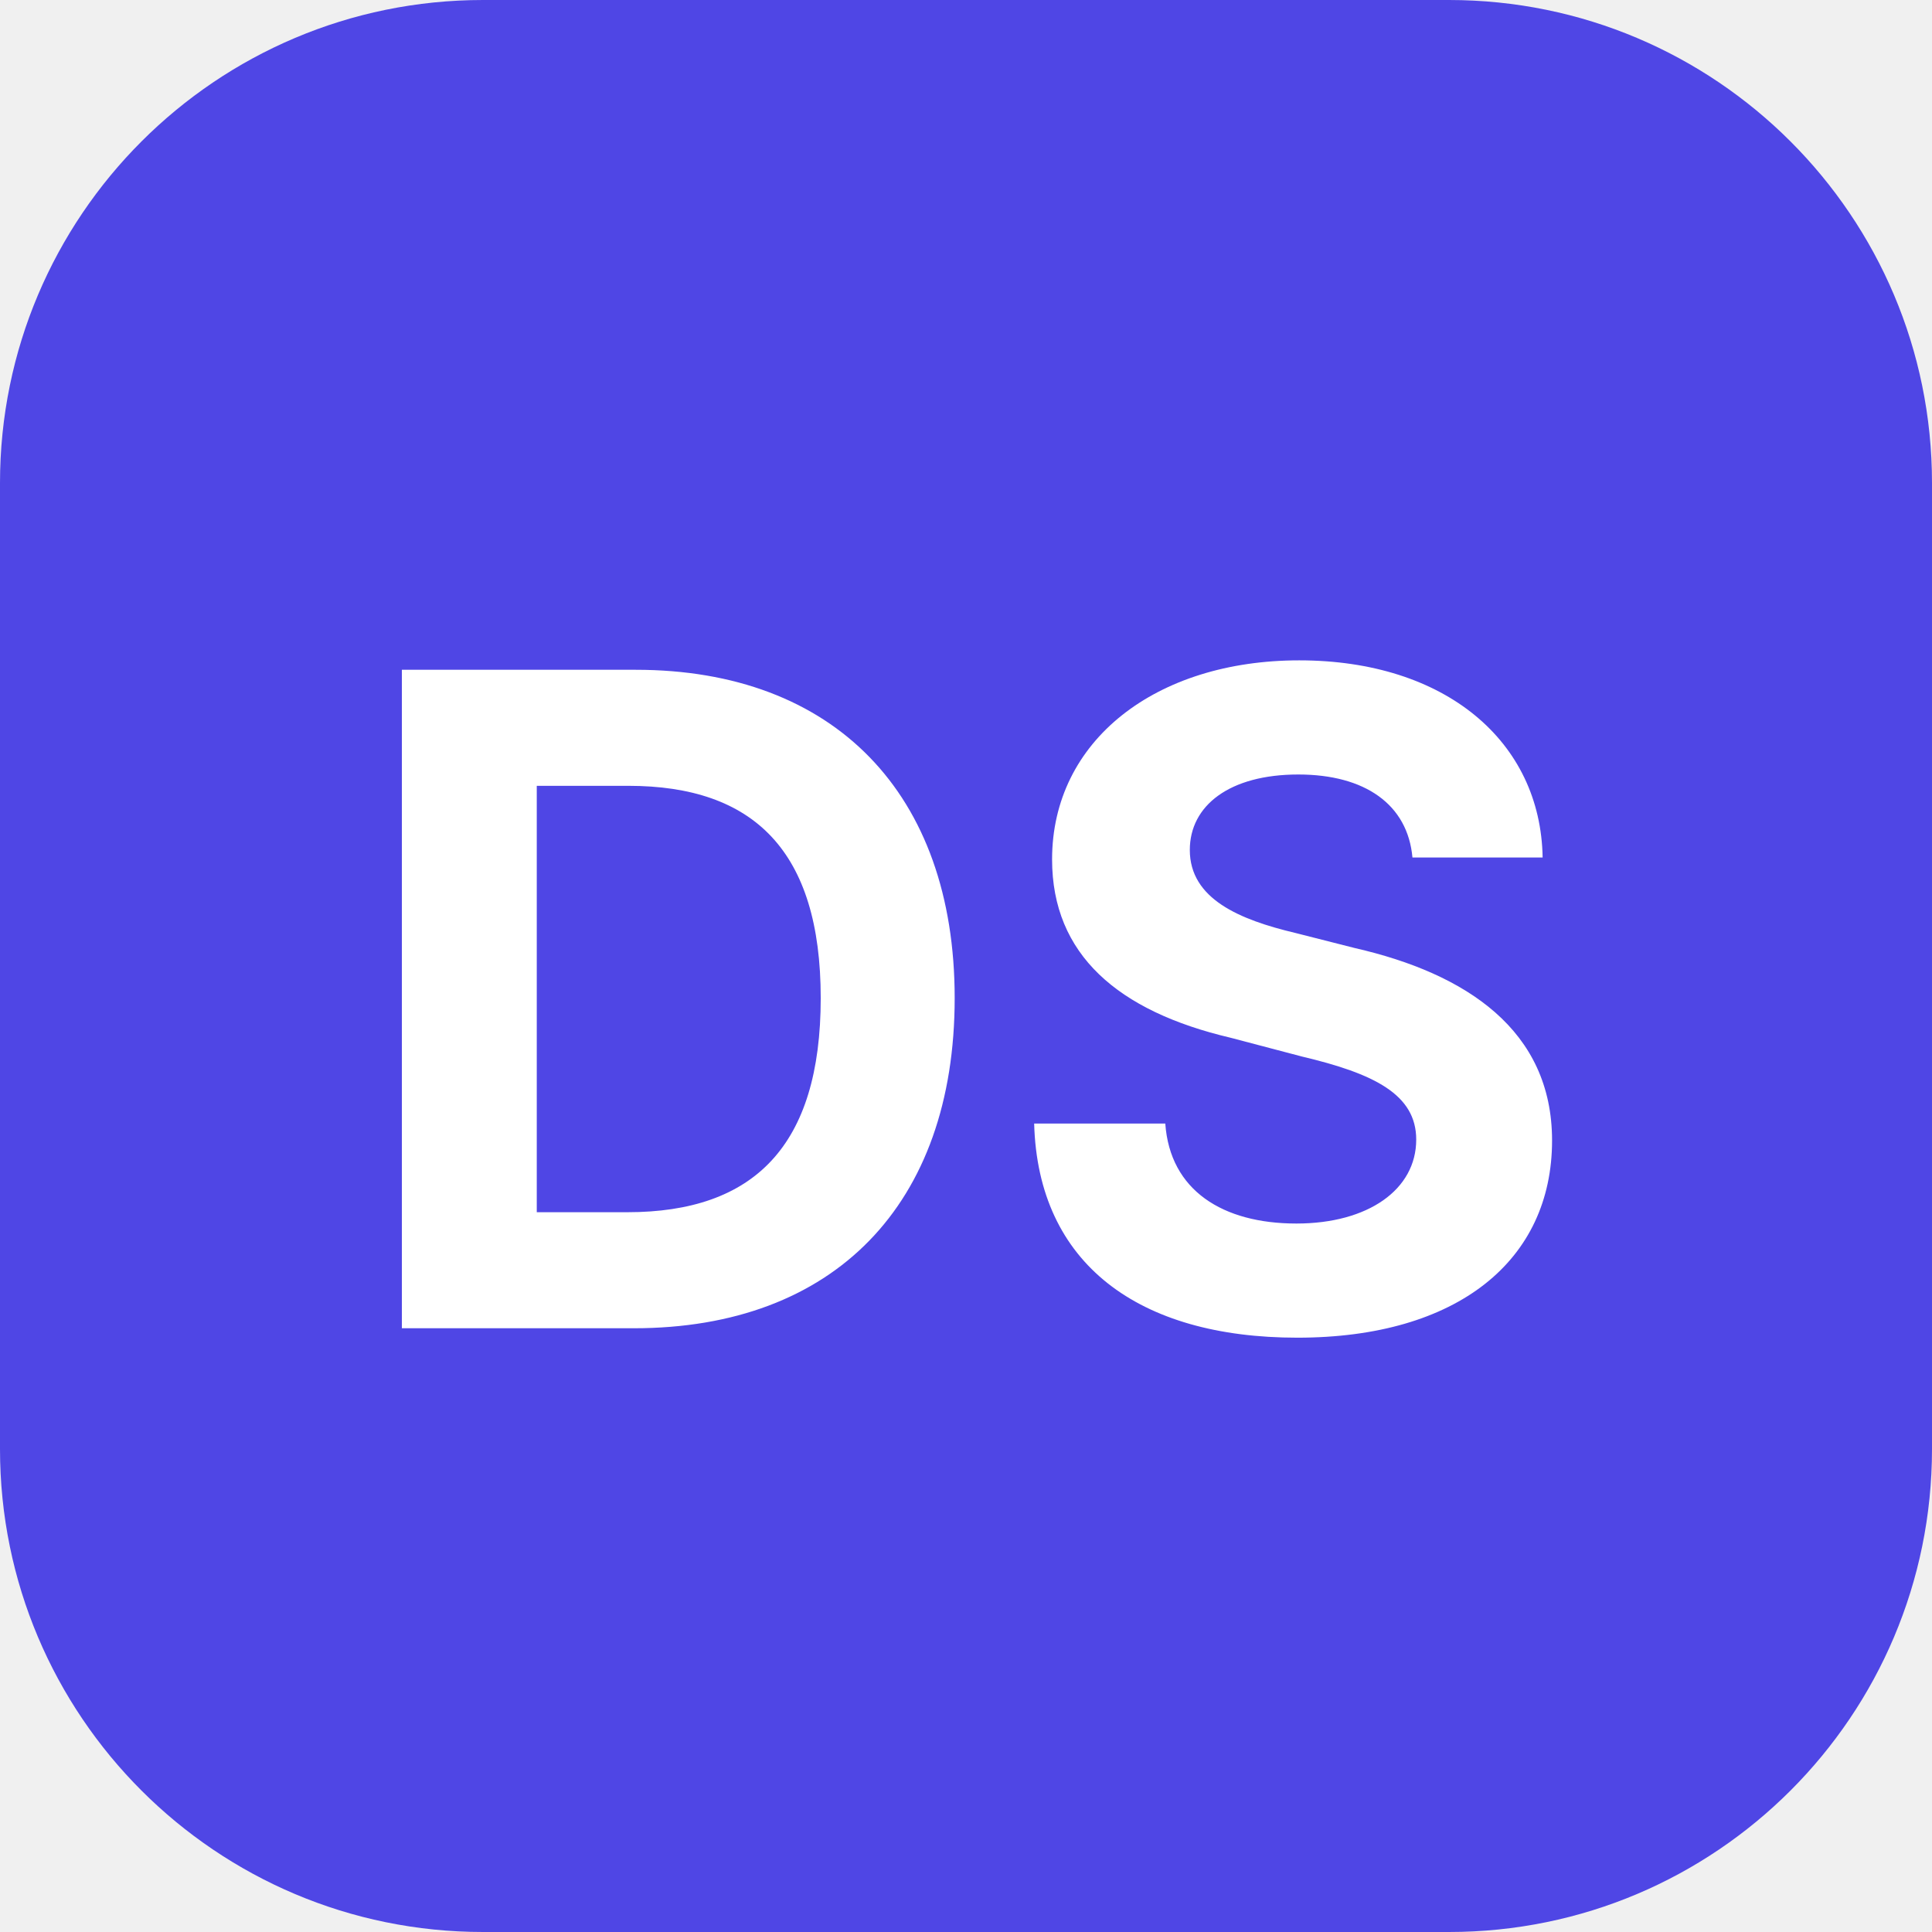
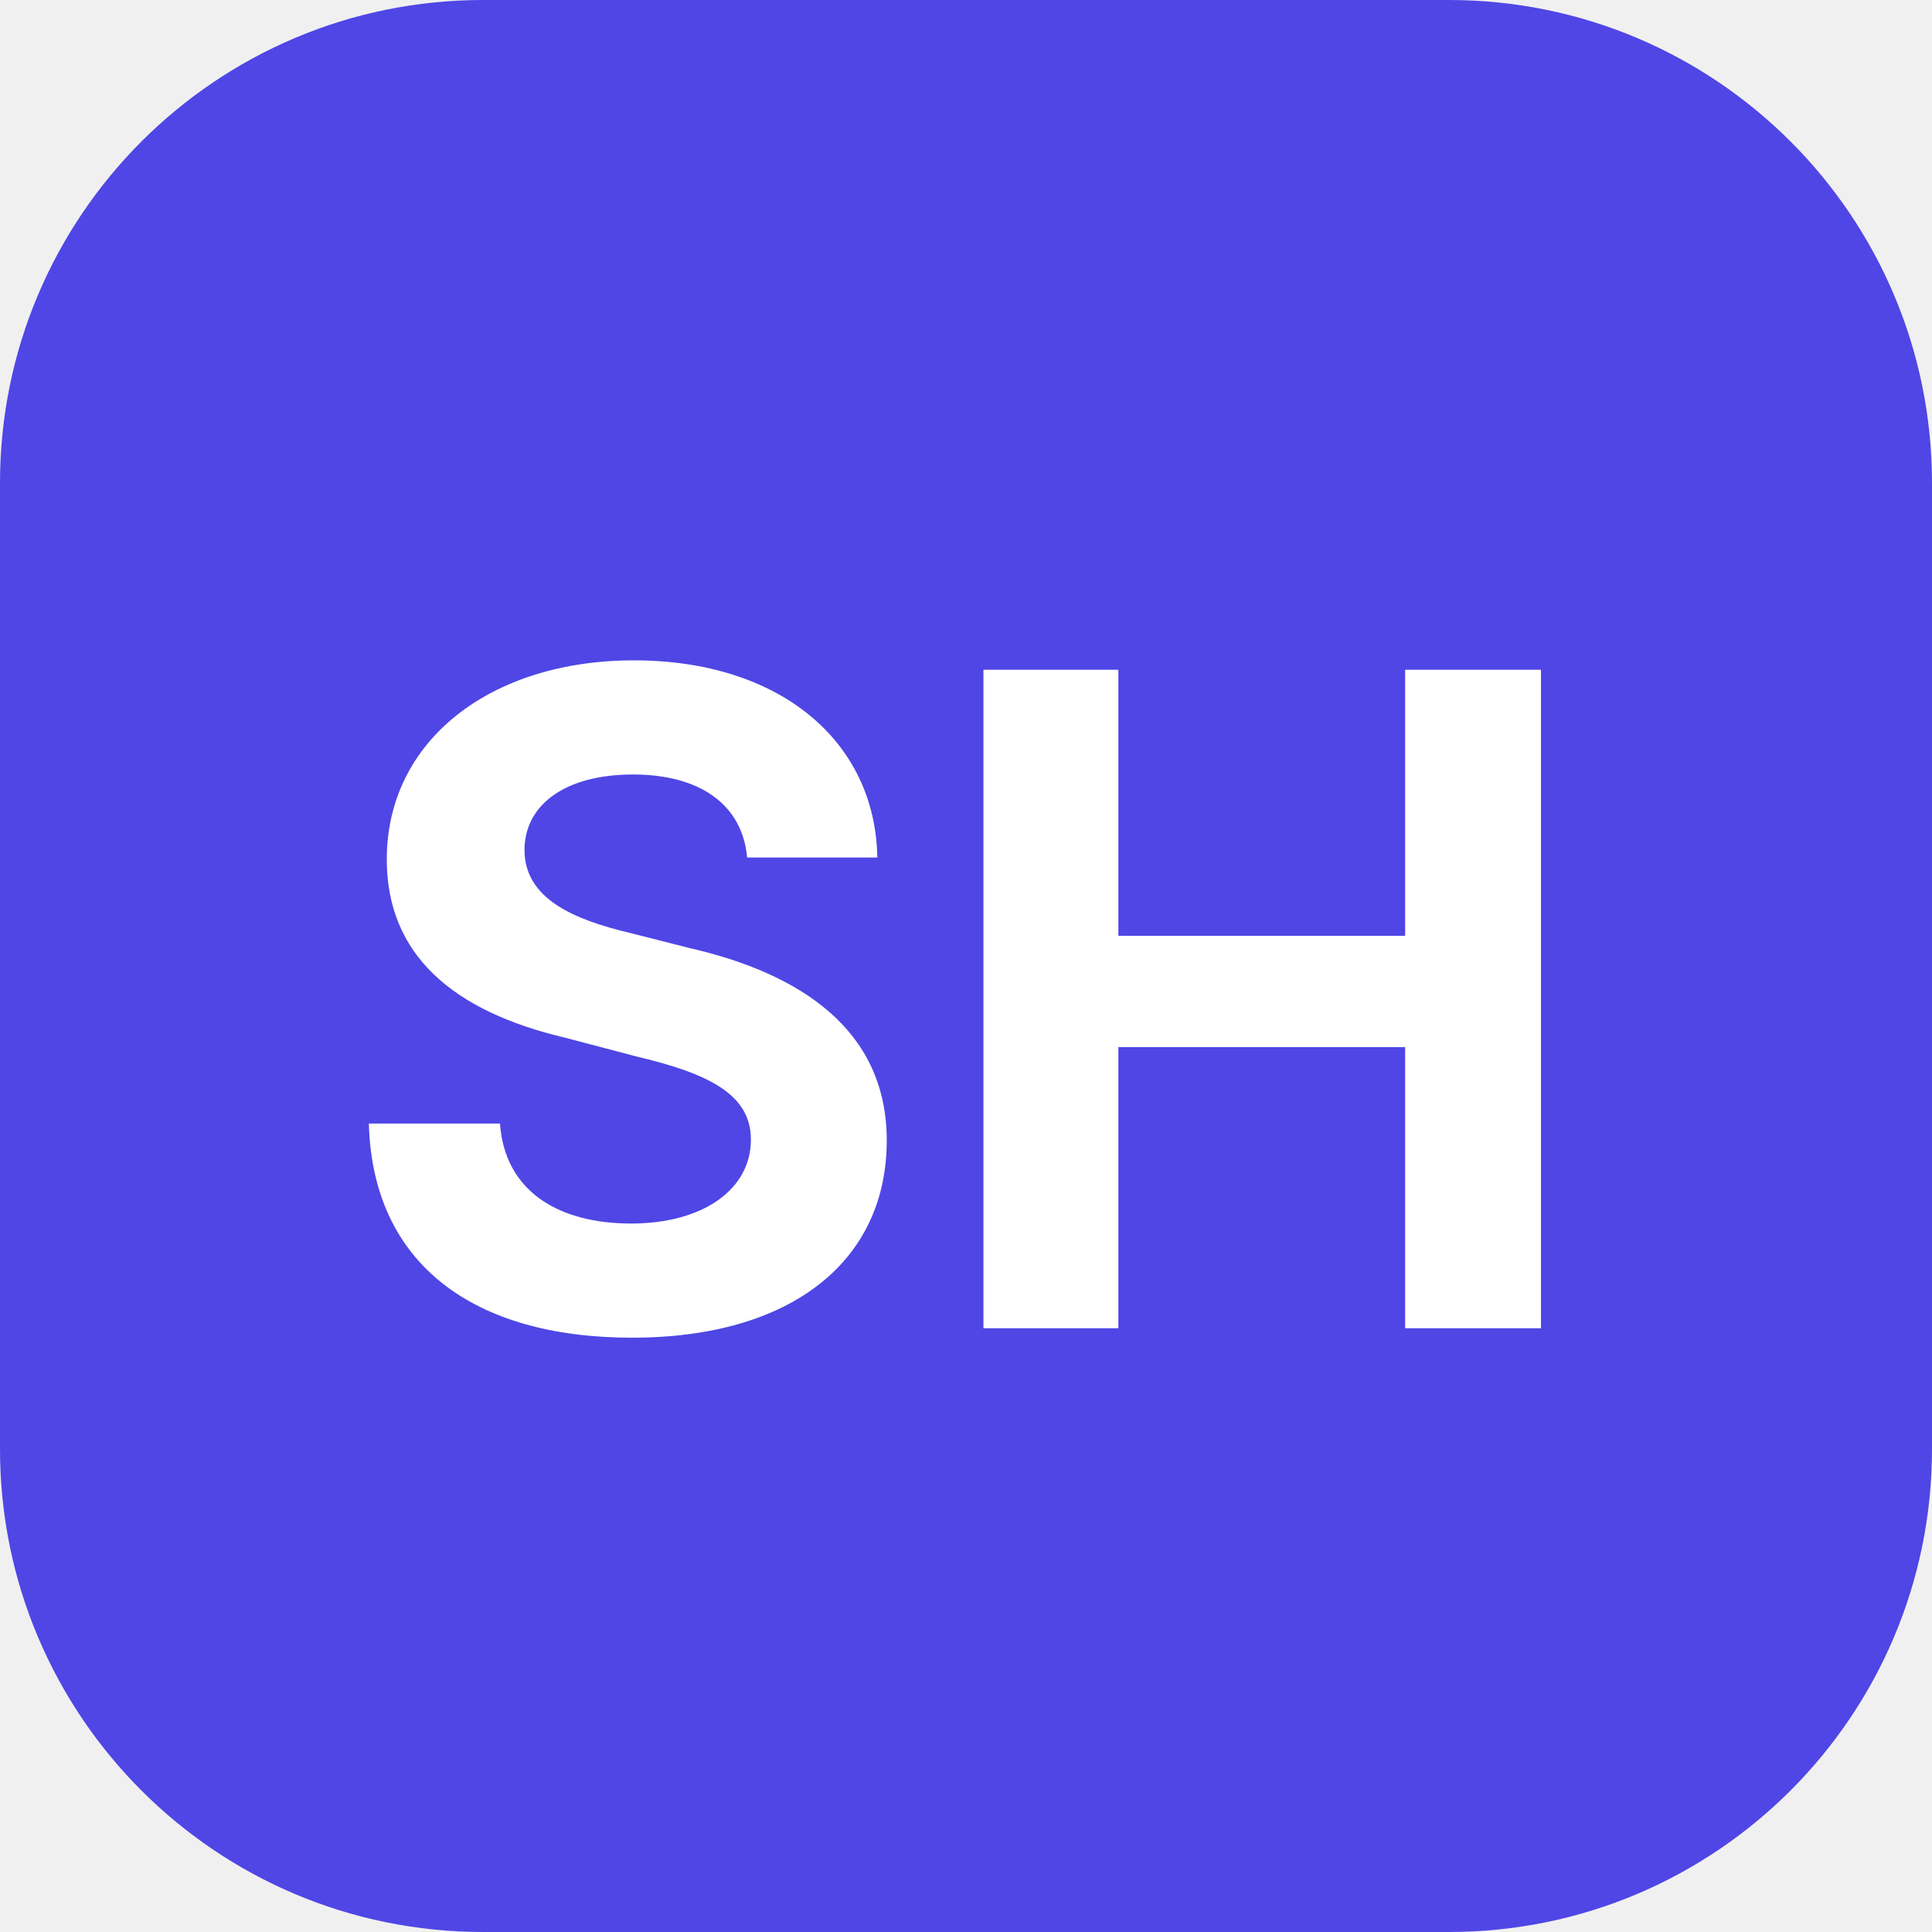
<svg xmlns="http://www.w3.org/2000/svg" width="32" height="32" viewBox="0 0 32 32">
  <rect width="32" height="32" rx="8" fill="#4f46e5" />
-   <text x="16" y="22" text-anchor="middle" font-family="Inter, Arial, sans-serif" font-size="15" font-weight="700" fill="#ffffff">DS</text>
+   <text x="16" y="22" text-anchor="middle" font-family="Inter, Arial, sans-serif" font-size="15" font-weight="700" fill="#ffffff">SH</text>
</svg>
